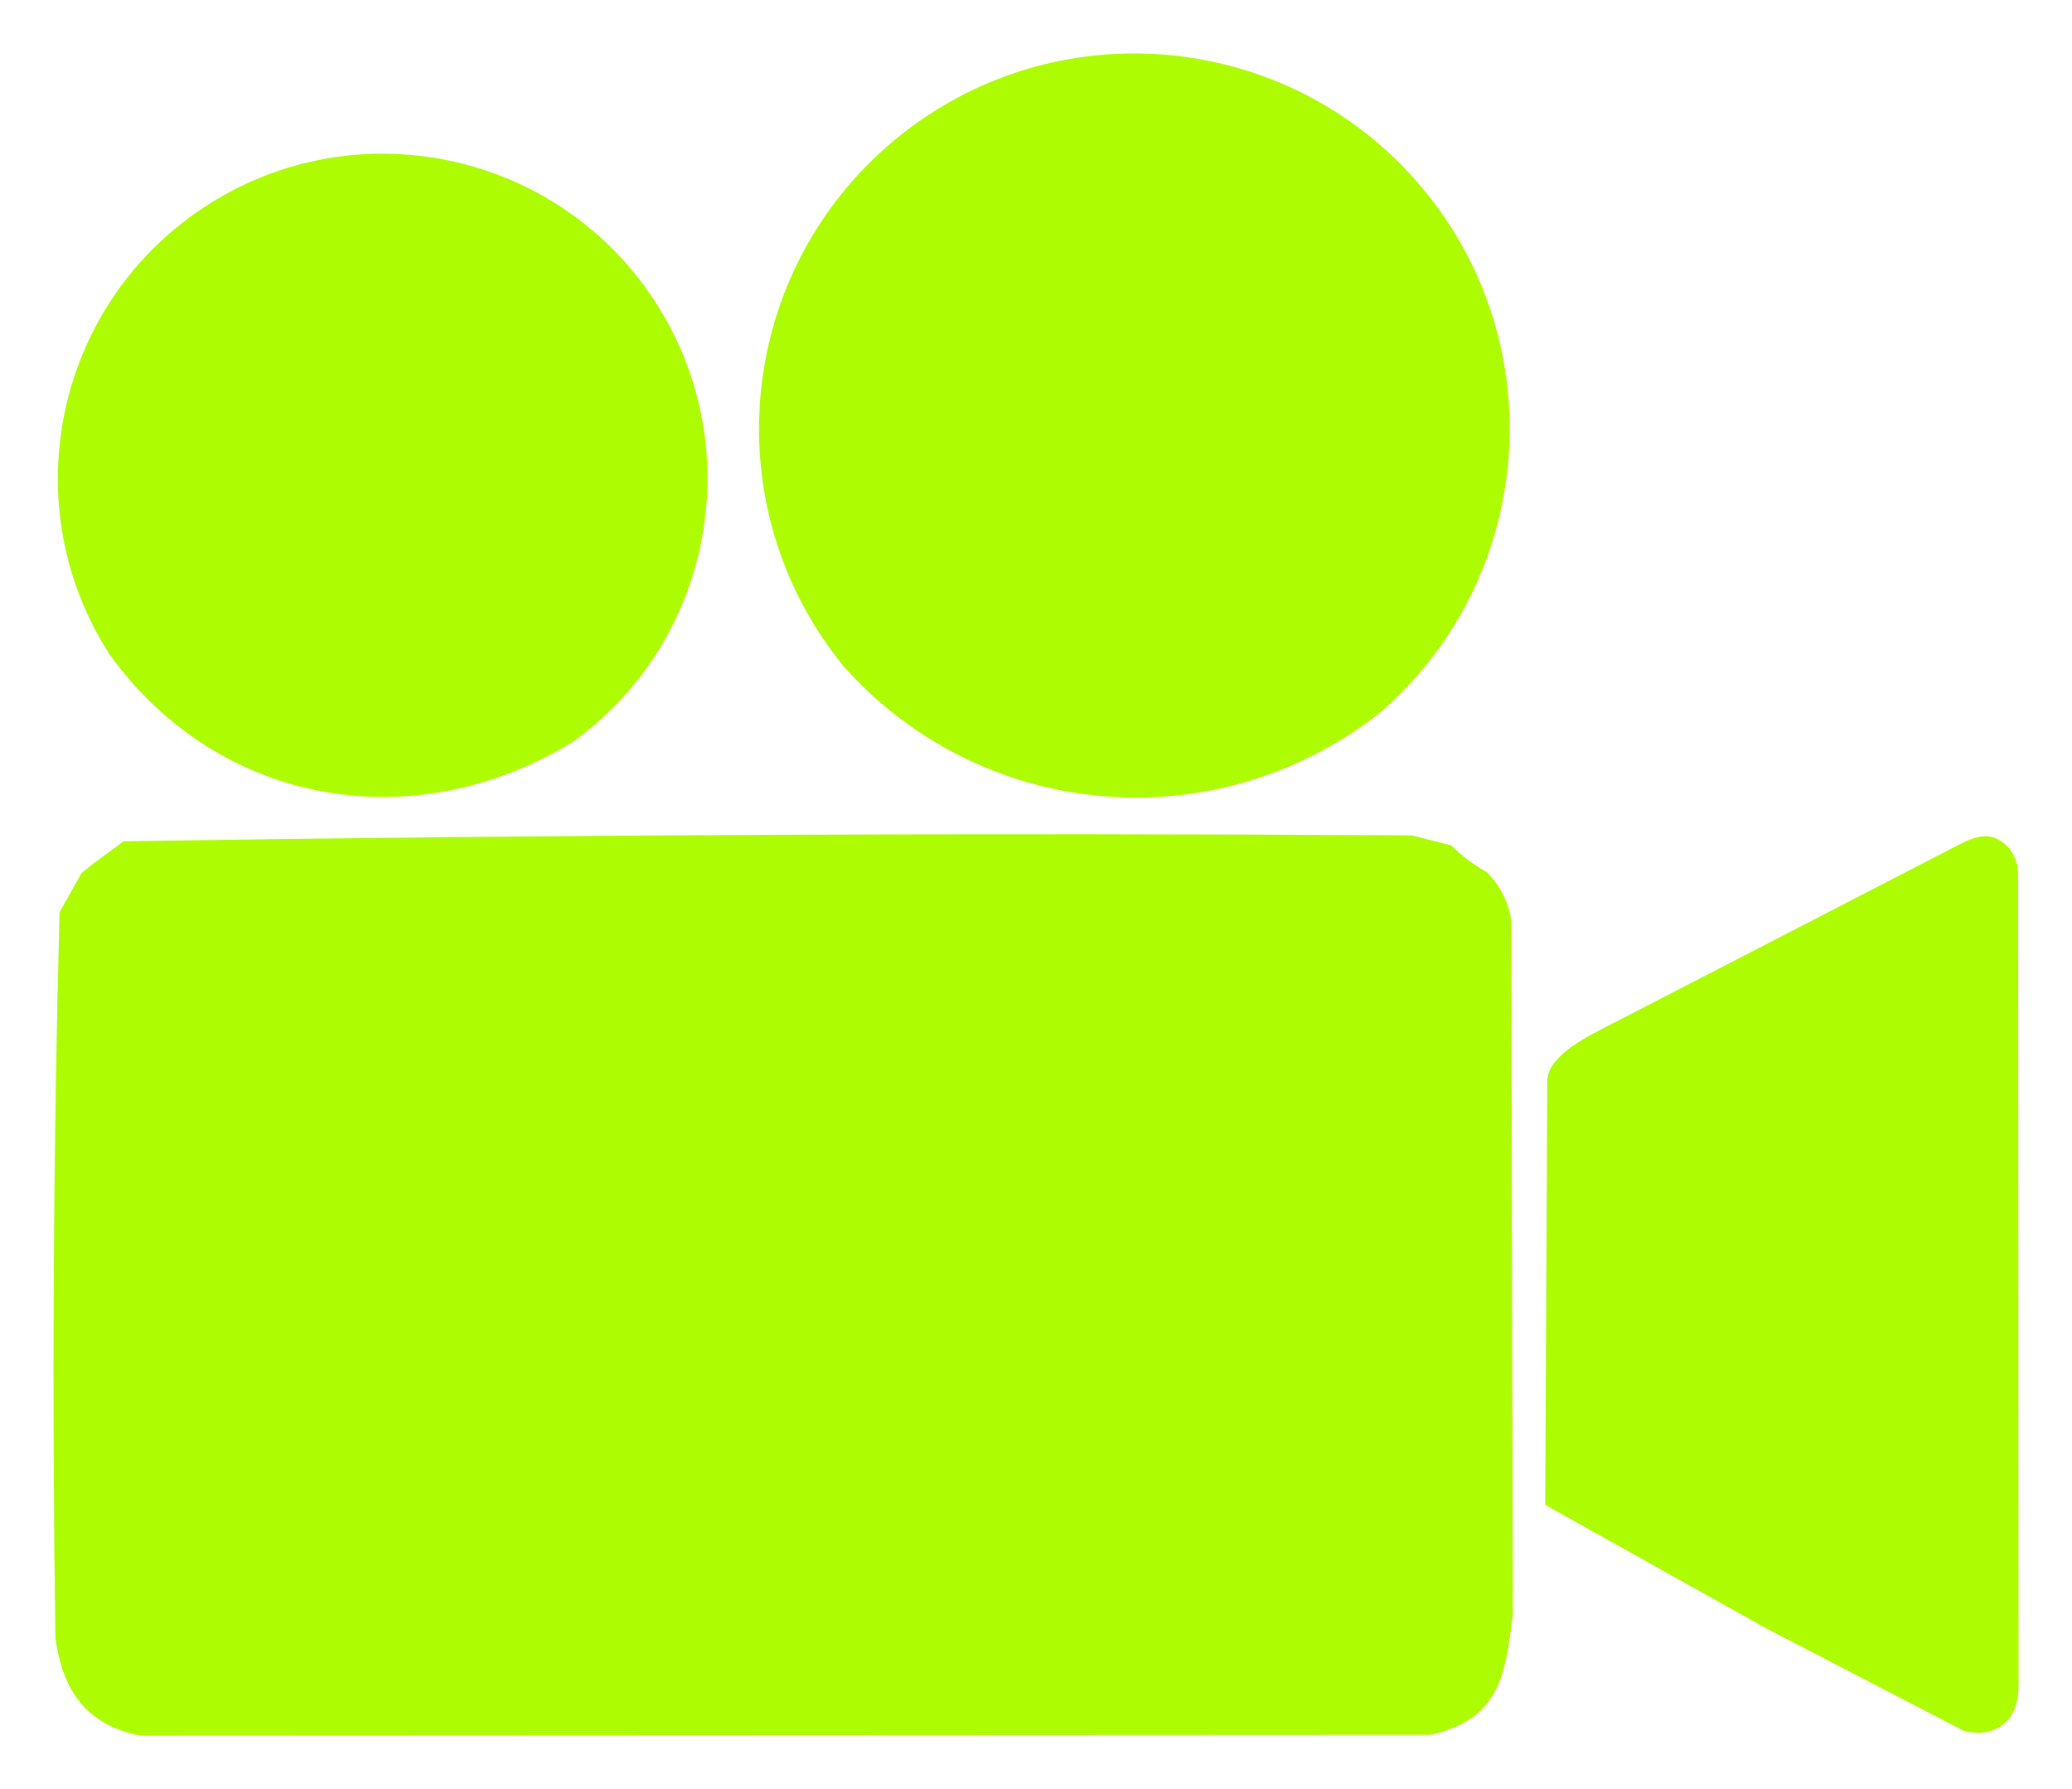
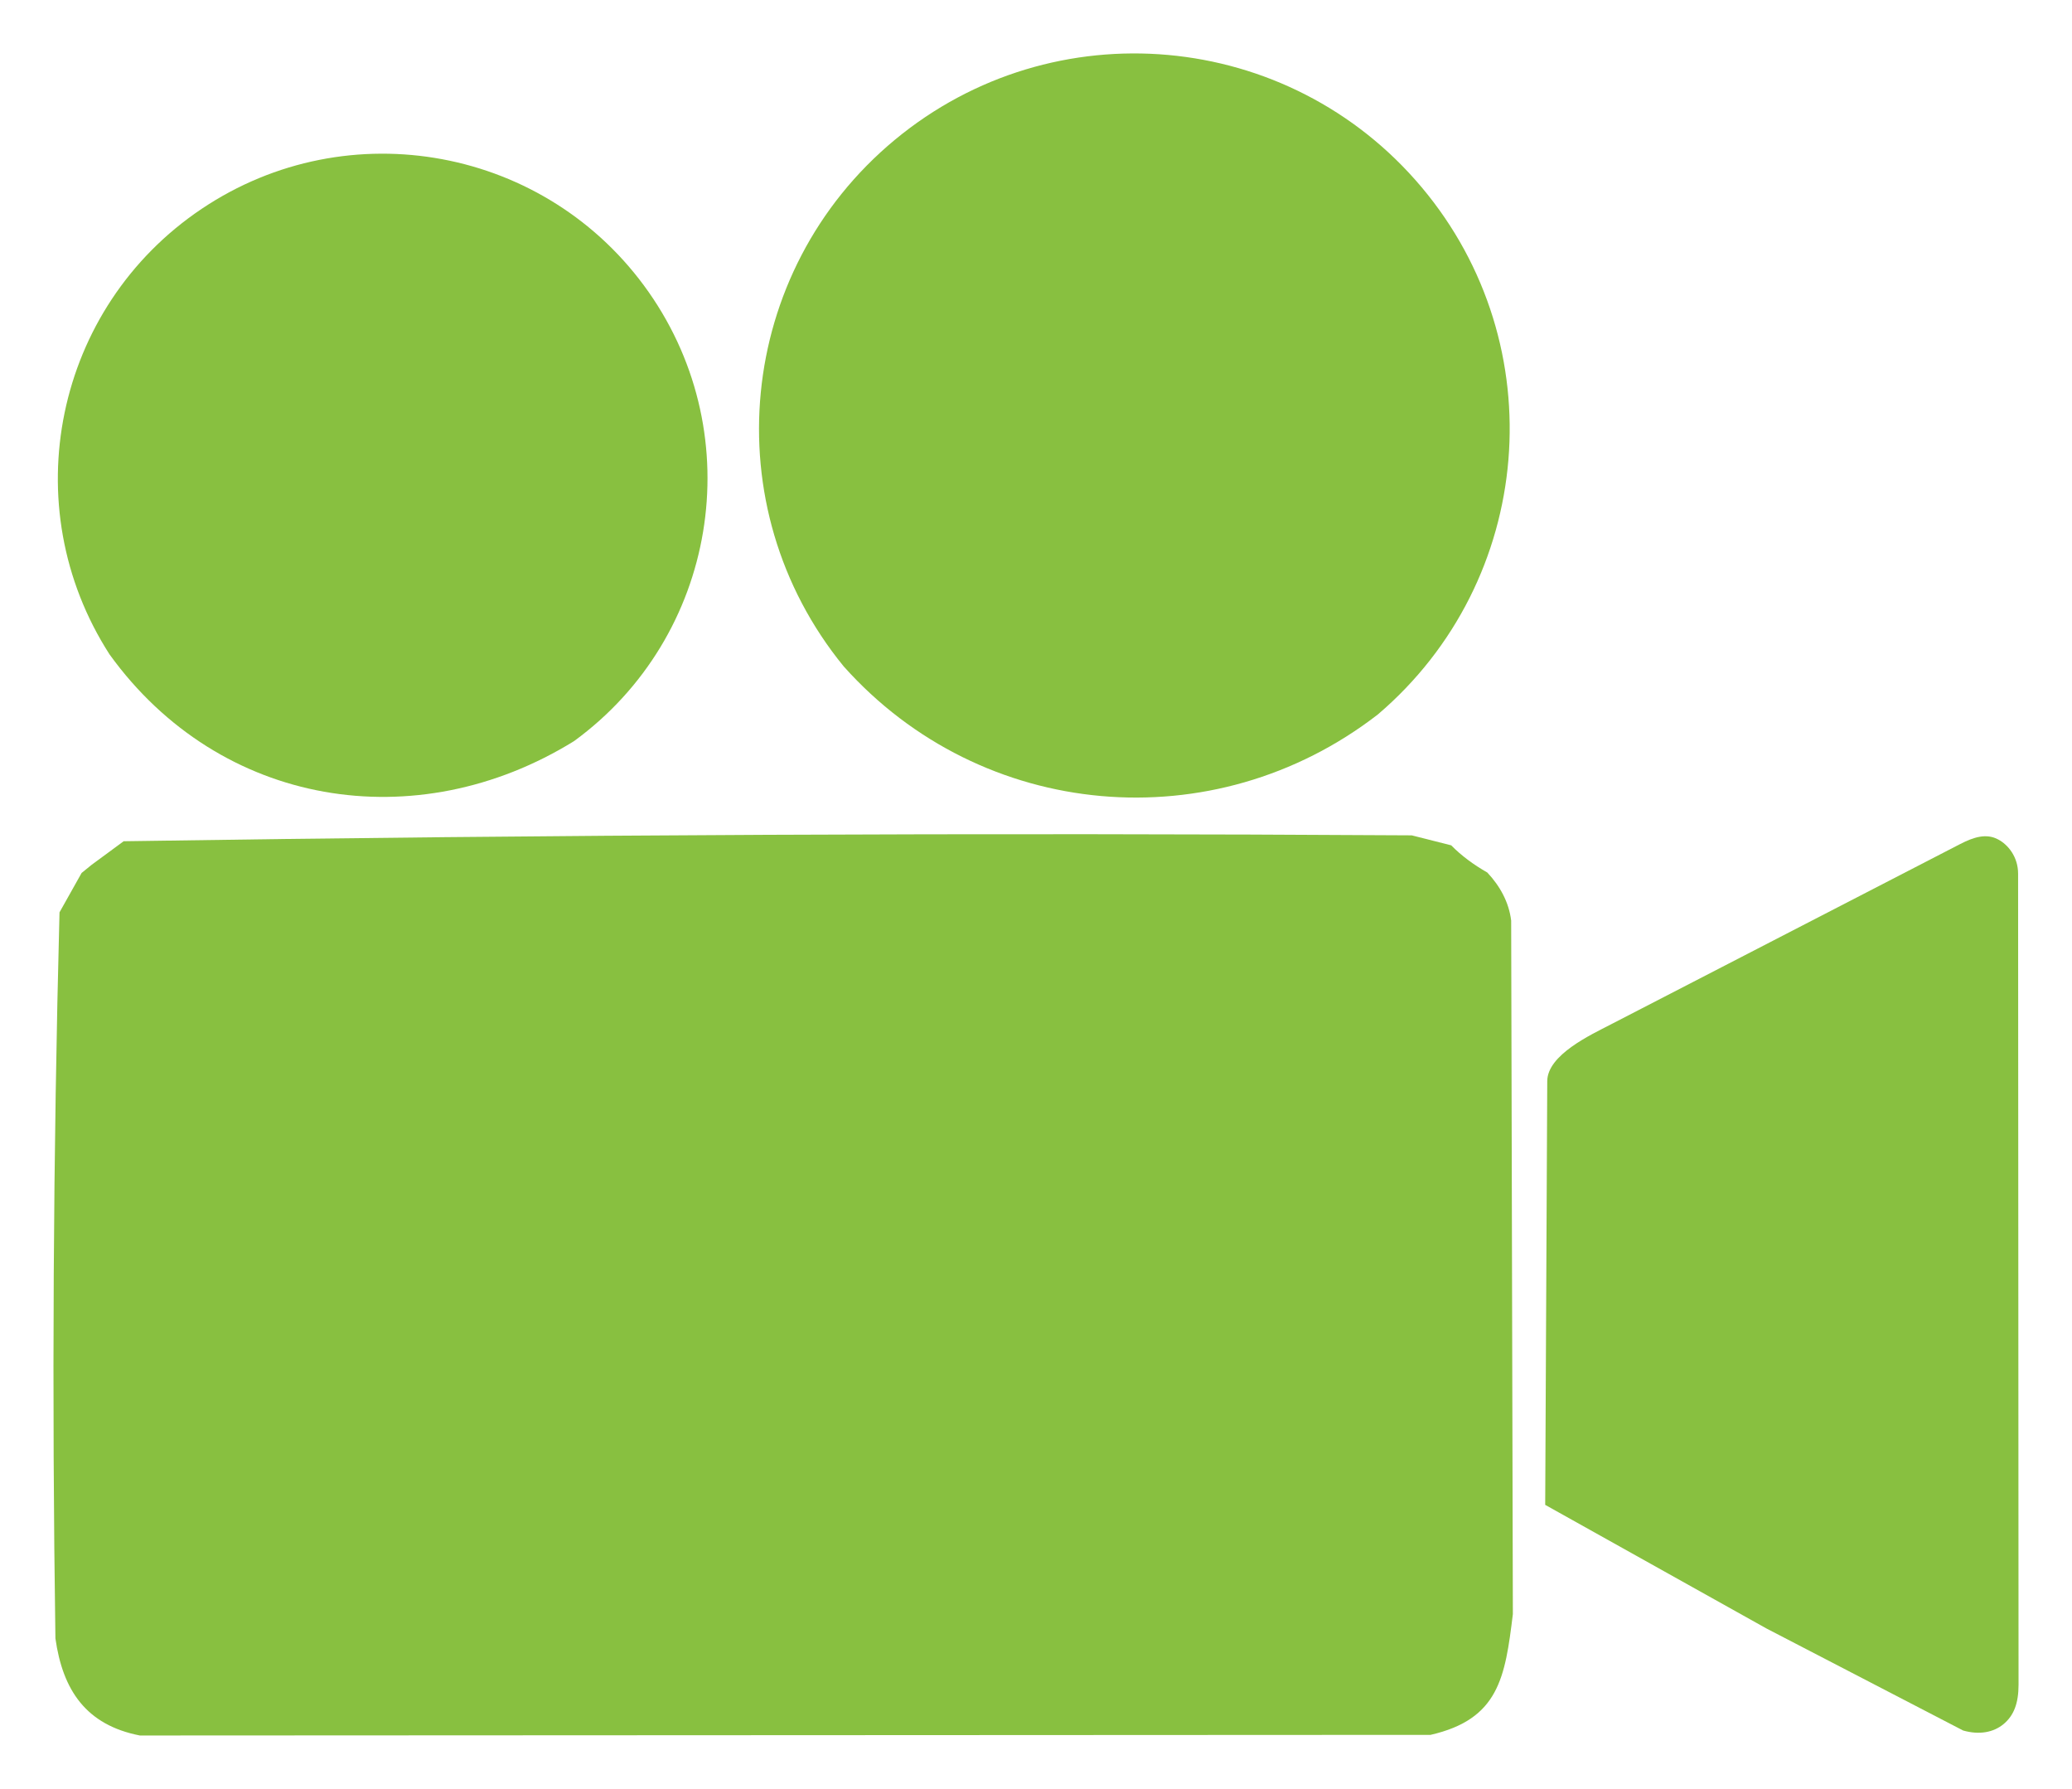
<svg xmlns="http://www.w3.org/2000/svg" viewBox="0 0 232.57 200.75">
  <g transform="translate(-590.71,-3.42)">
-     <path d="M817.23,101.47l.05,91c0,2.07-.52,3.45-1.67,4.41-1.12.94-2.73,1.25-4.55.73l-22.06-11.44-24.85-13.88.23-47.55c.02-2.95,4.87-5.19,7.13-6.36l39.19-20.23c1.55-.8,2.97-1.25,4.31-.52,1.07.57,2.22,1.92,2.22,3.84Z" fill="#ADFC02" />
-     <path d="M760.33,106.73l.19,77.82c-.87,7.12-1.57,11.79-9.24,13.55l-144.87.07c-6.04-1.18-8.66-5.08-9.48-10.9-.4-27.24-.25-54.4.46-81.47l2.48-4.42,1.12-.91,3.6-2.65c48.08-.74,96.27-.96,144.58-.66l4.43,1.12c1.15,1.18,2.59,2.22,4.05,3.05,1.41,1.5,2.43,3.32,2.68,5.4Z" fill="#ADFC02" />
-     <path d="M750.28,24.43c14.9,17.72,12.71,44.14-4.91,59.16-18.43,14.26-44.48,11.95-59.96-5.39-14.65-17.93-12.08-44.32,5.74-59.09,17.83-14.77,44.23-12.4,59.13,5.32Z" fill="#ADFC02" />
-     <path d="M663.53,36.21c11.39,16.27,7.66,38.66-8.38,50.37-17.69,10.95-39.74,7.45-52.14-9.72-10.75-16.7-6.16-38.93,10.33-50,16.48-11.07,38.8-6.91,50.19,9.35Z" fill="#ADFC02" />
+     <path d="M817.23,101.47l.05,91c0,2.07-.52,3.45-1.67,4.41-1.12.94-2.73,1.25-4.55.73l-22.06-11.44-24.85-13.88.23-47.55c.02-2.95,4.87-5.19,7.13-6.36l39.19-20.23c1.55-.8,2.97-1.25,4.31-.52,1.07.57,2.22,1.92,2.22,3.84Z" fill="#88C040" />
+     <path d="M760.33,106.73l.19,77.82c-.87,7.12-1.57,11.79-9.24,13.55l-144.87.07c-6.04-1.18-8.66-5.08-9.48-10.9-.4-27.24-.25-54.4.46-81.47l2.48-4.42,1.12-.91,3.6-2.65c48.08-.74,96.27-.96,144.58-.66l4.43,1.12c1.15,1.18,2.59,2.22,4.05,3.05,1.41,1.5,2.43,3.32,2.68,5.4Z" fill="#88C040" />
+     <path d="M750.28,24.43c14.9,17.72,12.71,44.14-4.91,59.16-18.43,14.26-44.48,11.95-59.96-5.39-14.65-17.93-12.08-44.32,5.74-59.09,17.83-14.77,44.23-12.4,59.13,5.32Z" fill="#88C040" />
+     <path d="M663.53,36.21c11.39,16.27,7.66,38.66-8.38,50.37-17.69,10.95-39.74,7.45-52.14-9.72-10.75-16.7-6.16-38.93,10.33-50,16.48-11.07,38.8-6.91,50.19,9.35Z" fill="#88C040" />
  </g>
</svg>
